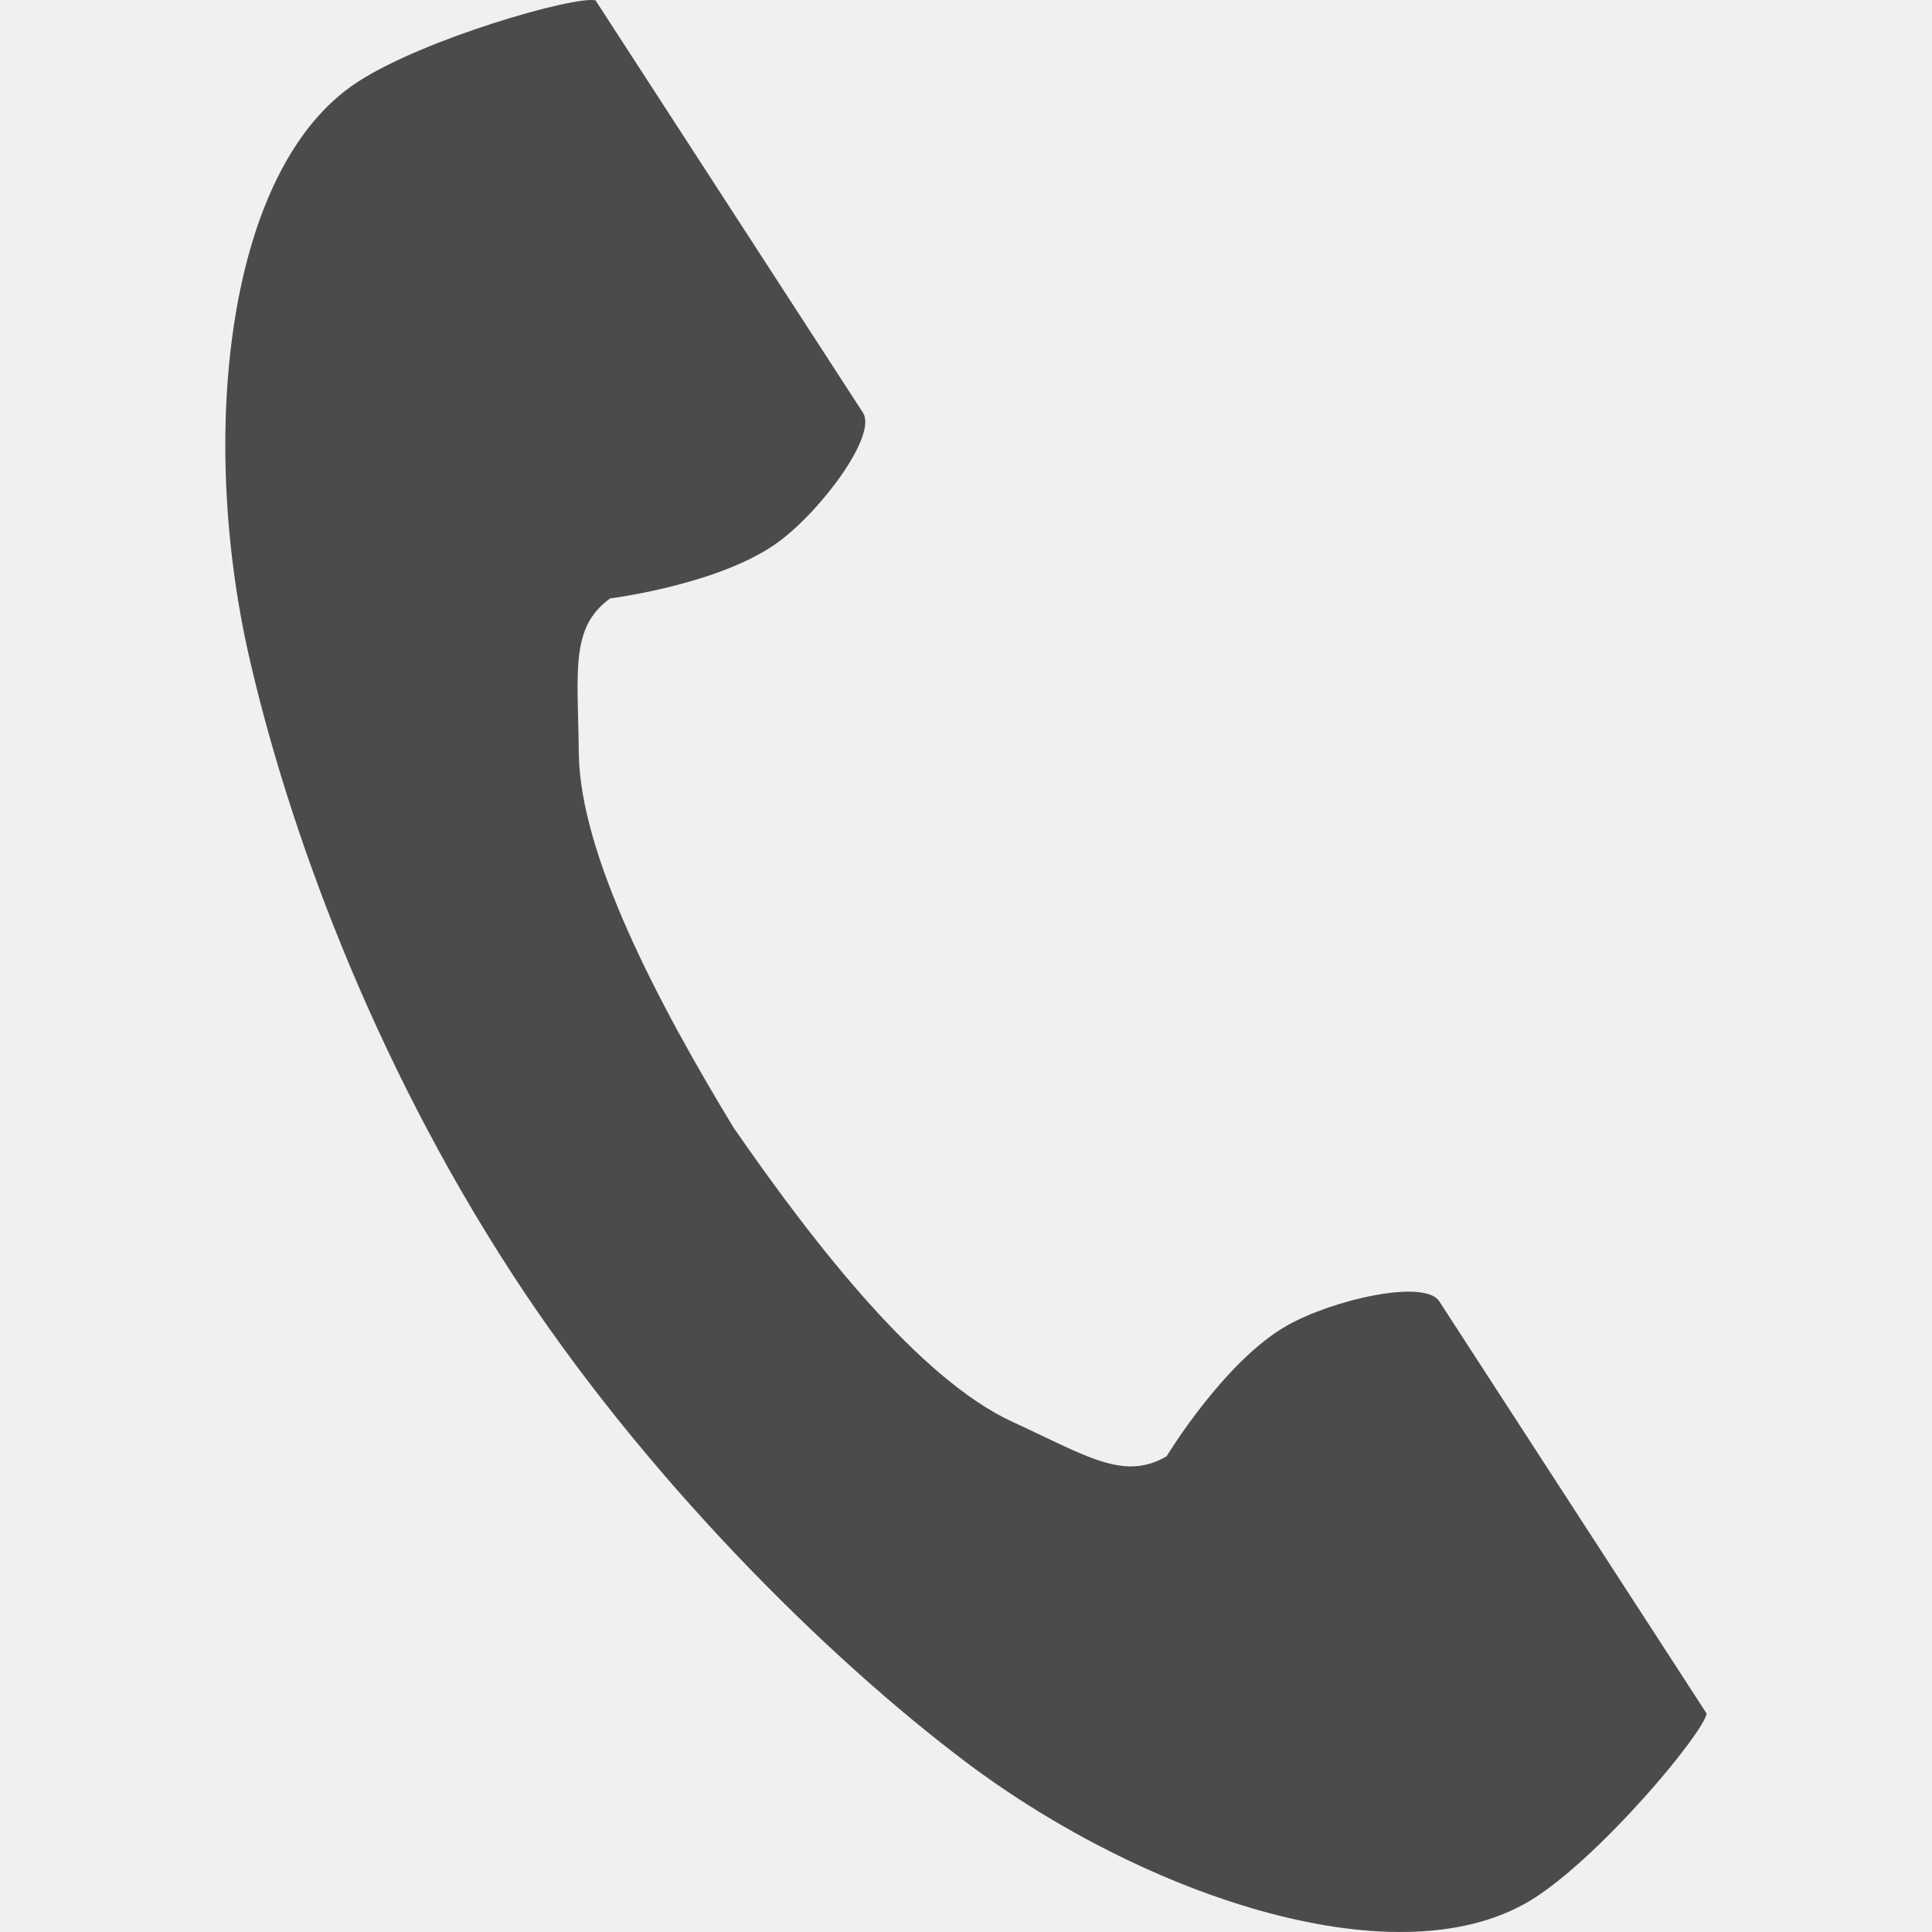
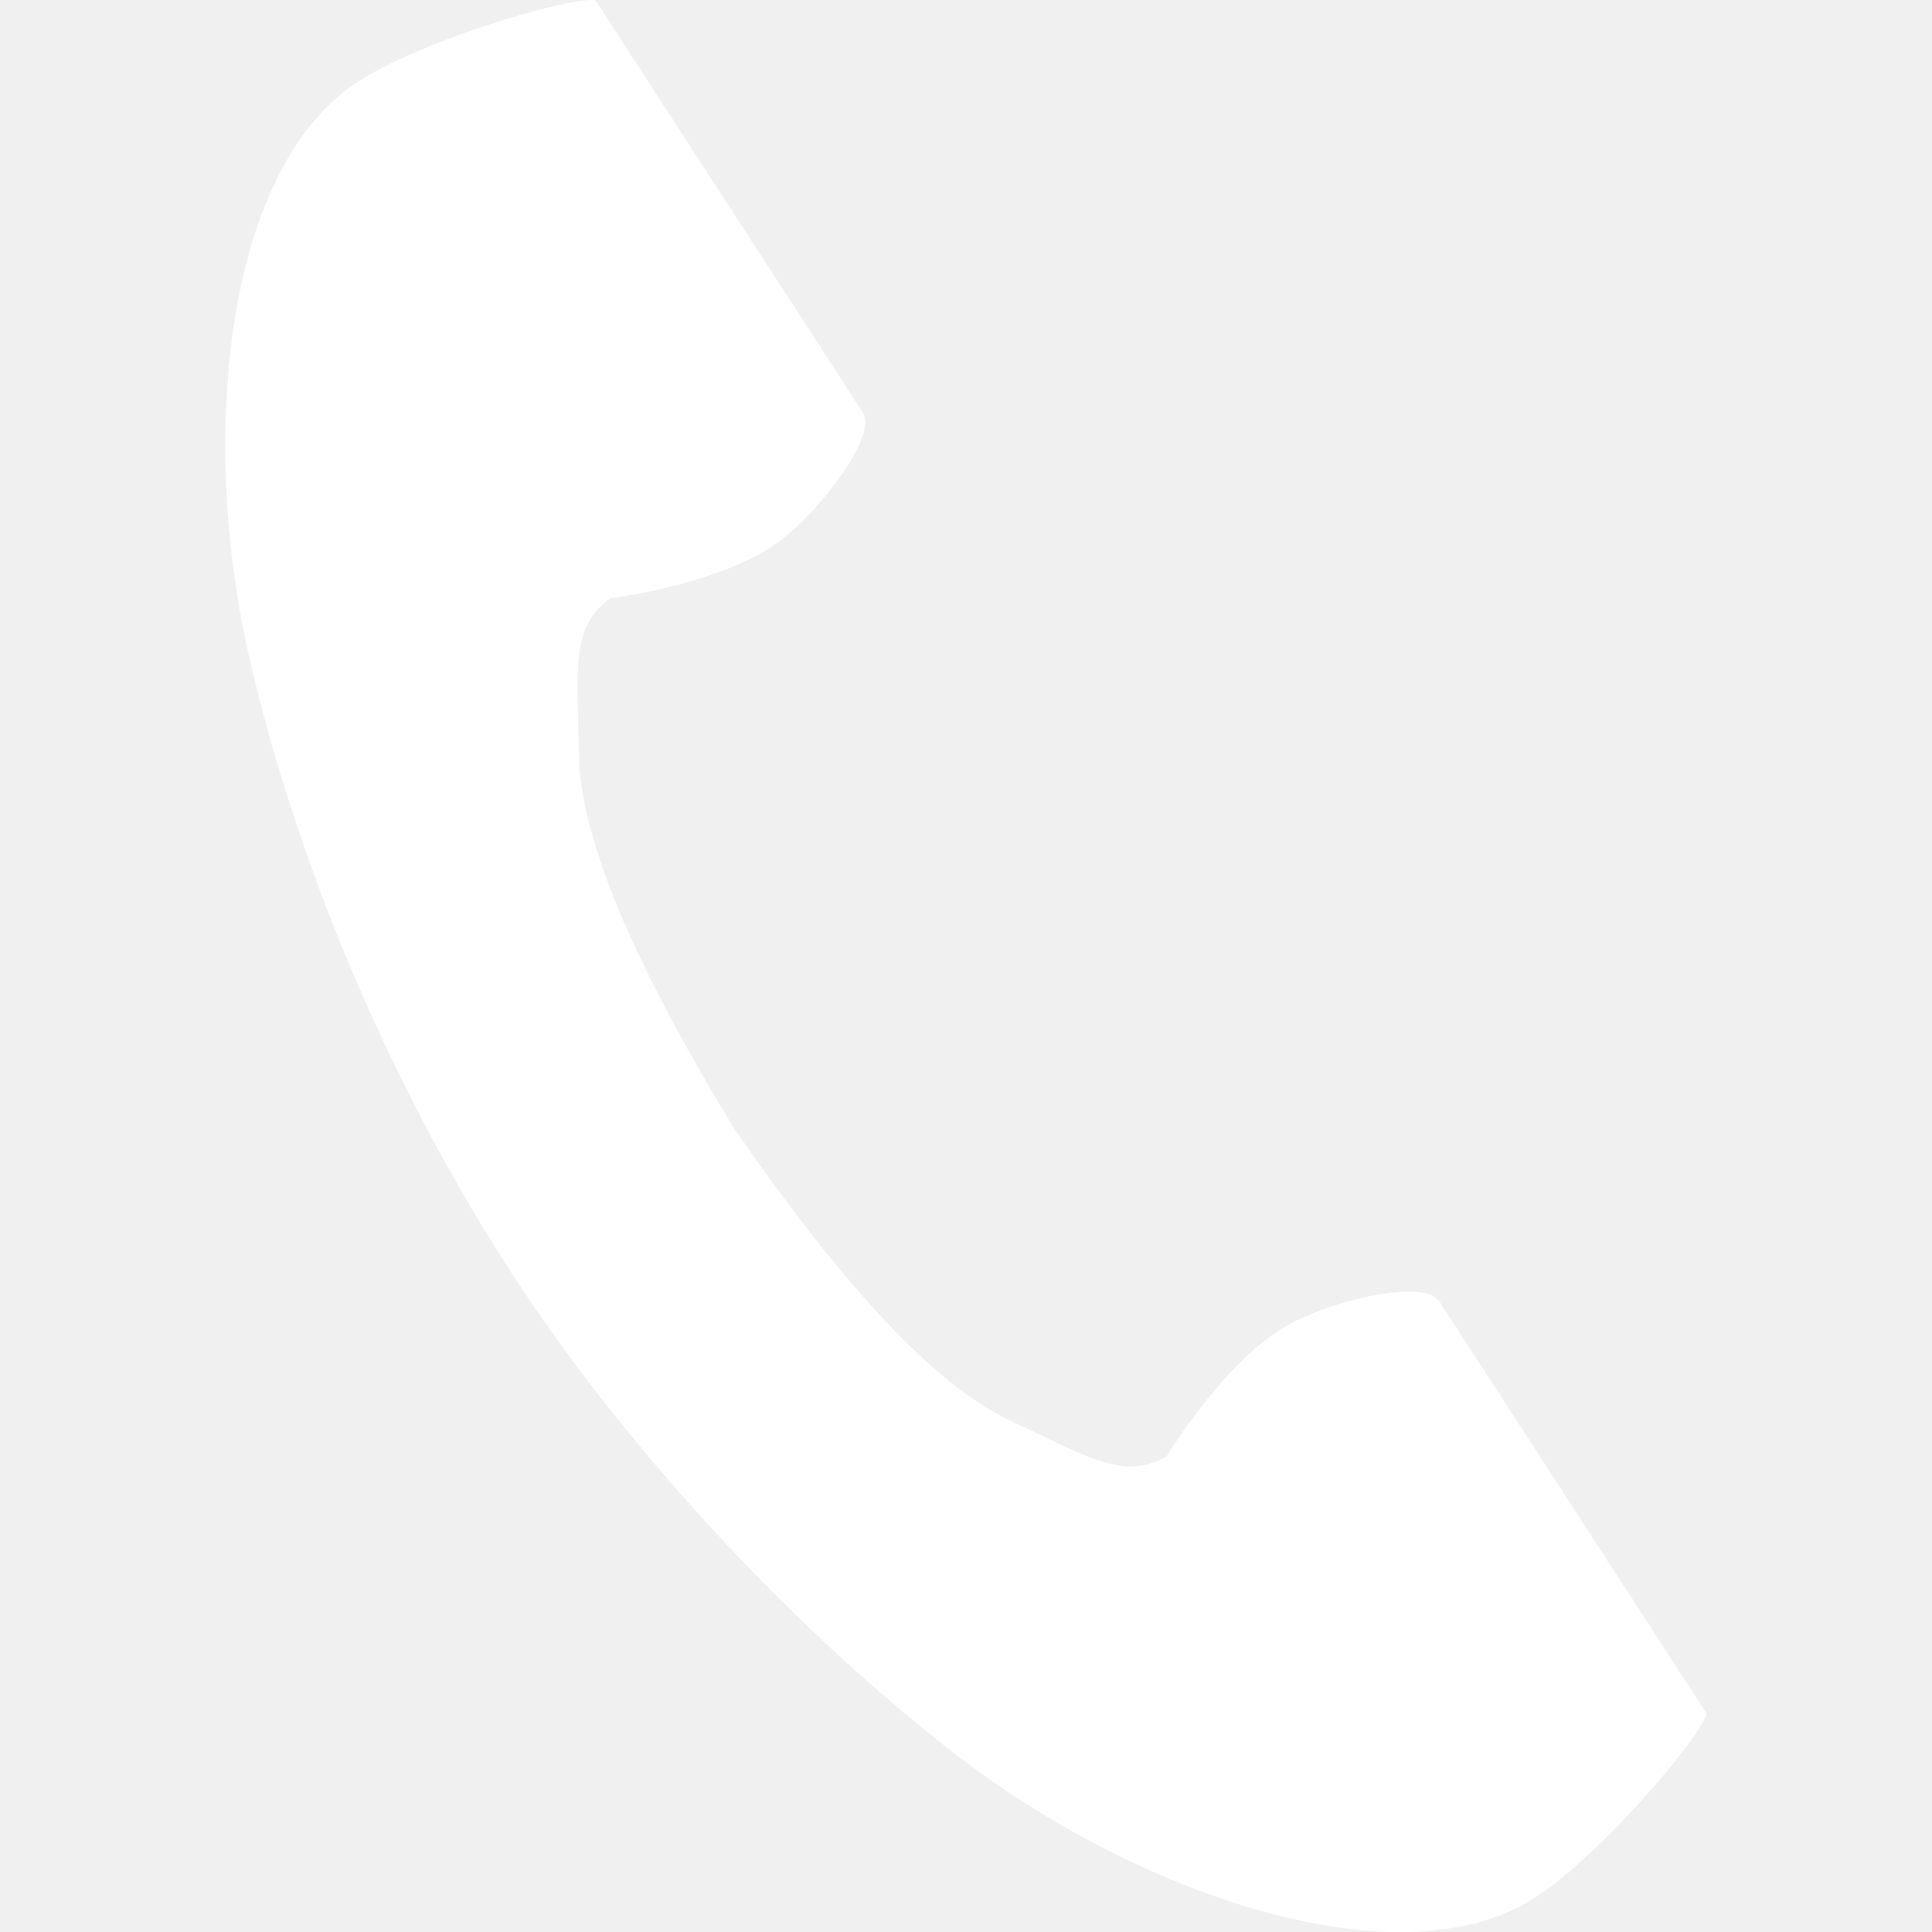
<svg xmlns="http://www.w3.org/2000/svg" version="1.1" id="_x32_" x="0px" y="0px" viewBox="0 0 512 512" style="width: 256px; height: 256px; opacity: 1;" xml:space="preserve">
  <style type="text/css">
- 	.st0{fill:#4B4B4B;}
+ 	.st0{fill:#fff;}
</style>
  <g>
-     <path class="st0" d="M94.811,21.696c-35.18,22.816-42.091,94.135-28.809,152.262c10.344,45.266,32.336,105.987,69.42,163.165   c34.886,53.79,83.557,102.022,120.669,129.928c47.657,35.832,115.594,58.608,150.774,35.792   c17.789-11.537,44.218-43.058,45.424-48.714c0,0-15.498-23.896-18.899-29.14l-51.972-80.135   c-3.862-5.955-28.082-0.512-40.386,6.457c-16.597,9.404-31.882,34.636-31.882,34.636c-11.38,6.575-20.912,0.024-40.828-9.142   c-24.477-11.262-51.997-46.254-73.9-77.947c-20.005-32.923-40.732-72.322-41.032-99.264c-0.247-21.922-2.341-33.296,8.304-41.006   c0,0,29.272-3.666,44.627-14.984c11.381-8.392,26.228-28.286,22.366-34.242l-51.972-80.134c-3.401-5.244-18.899-29.14-18.899-29.14   C152.159-1.117,112.6,10.159,94.811,21.696z" style="fill: rgb(75, 75, 75);" />
+     <path class="st0" d="M94.811,21.696c-35.18,22.816-42.091,94.135-28.809,152.262c10.344,45.266,32.336,105.987,69.42,163.165   c34.886,53.79,83.557,102.022,120.669,129.928c47.657,35.832,115.594,58.608,150.774,35.792   c17.789-11.537,44.218-43.058,45.424-48.714c0,0-15.498-23.896-18.899-29.14l-51.972-80.135   c-3.862-5.955-28.082-0.512-40.386,6.457c-16.597,9.404-31.882,34.636-31.882,34.636c-11.38,6.575-20.912,0.024-40.828-9.142   c-24.477-11.262-51.997-46.254-73.9-77.947c-20.005-32.923-40.732-72.322-41.032-99.264c-0.247-21.922-2.341-33.296,8.304-41.006   c0,0,29.272-3.666,44.627-14.984c11.381-8.392,26.228-28.286,22.366-34.242l-51.972-80.134c-3.401-5.244-18.899-29.14-18.899-29.14   C152.159-1.117,112.6,10.159,94.811,21.696z" style="fill: rgb(255, 255, 255);" />
  </g>
</svg>
